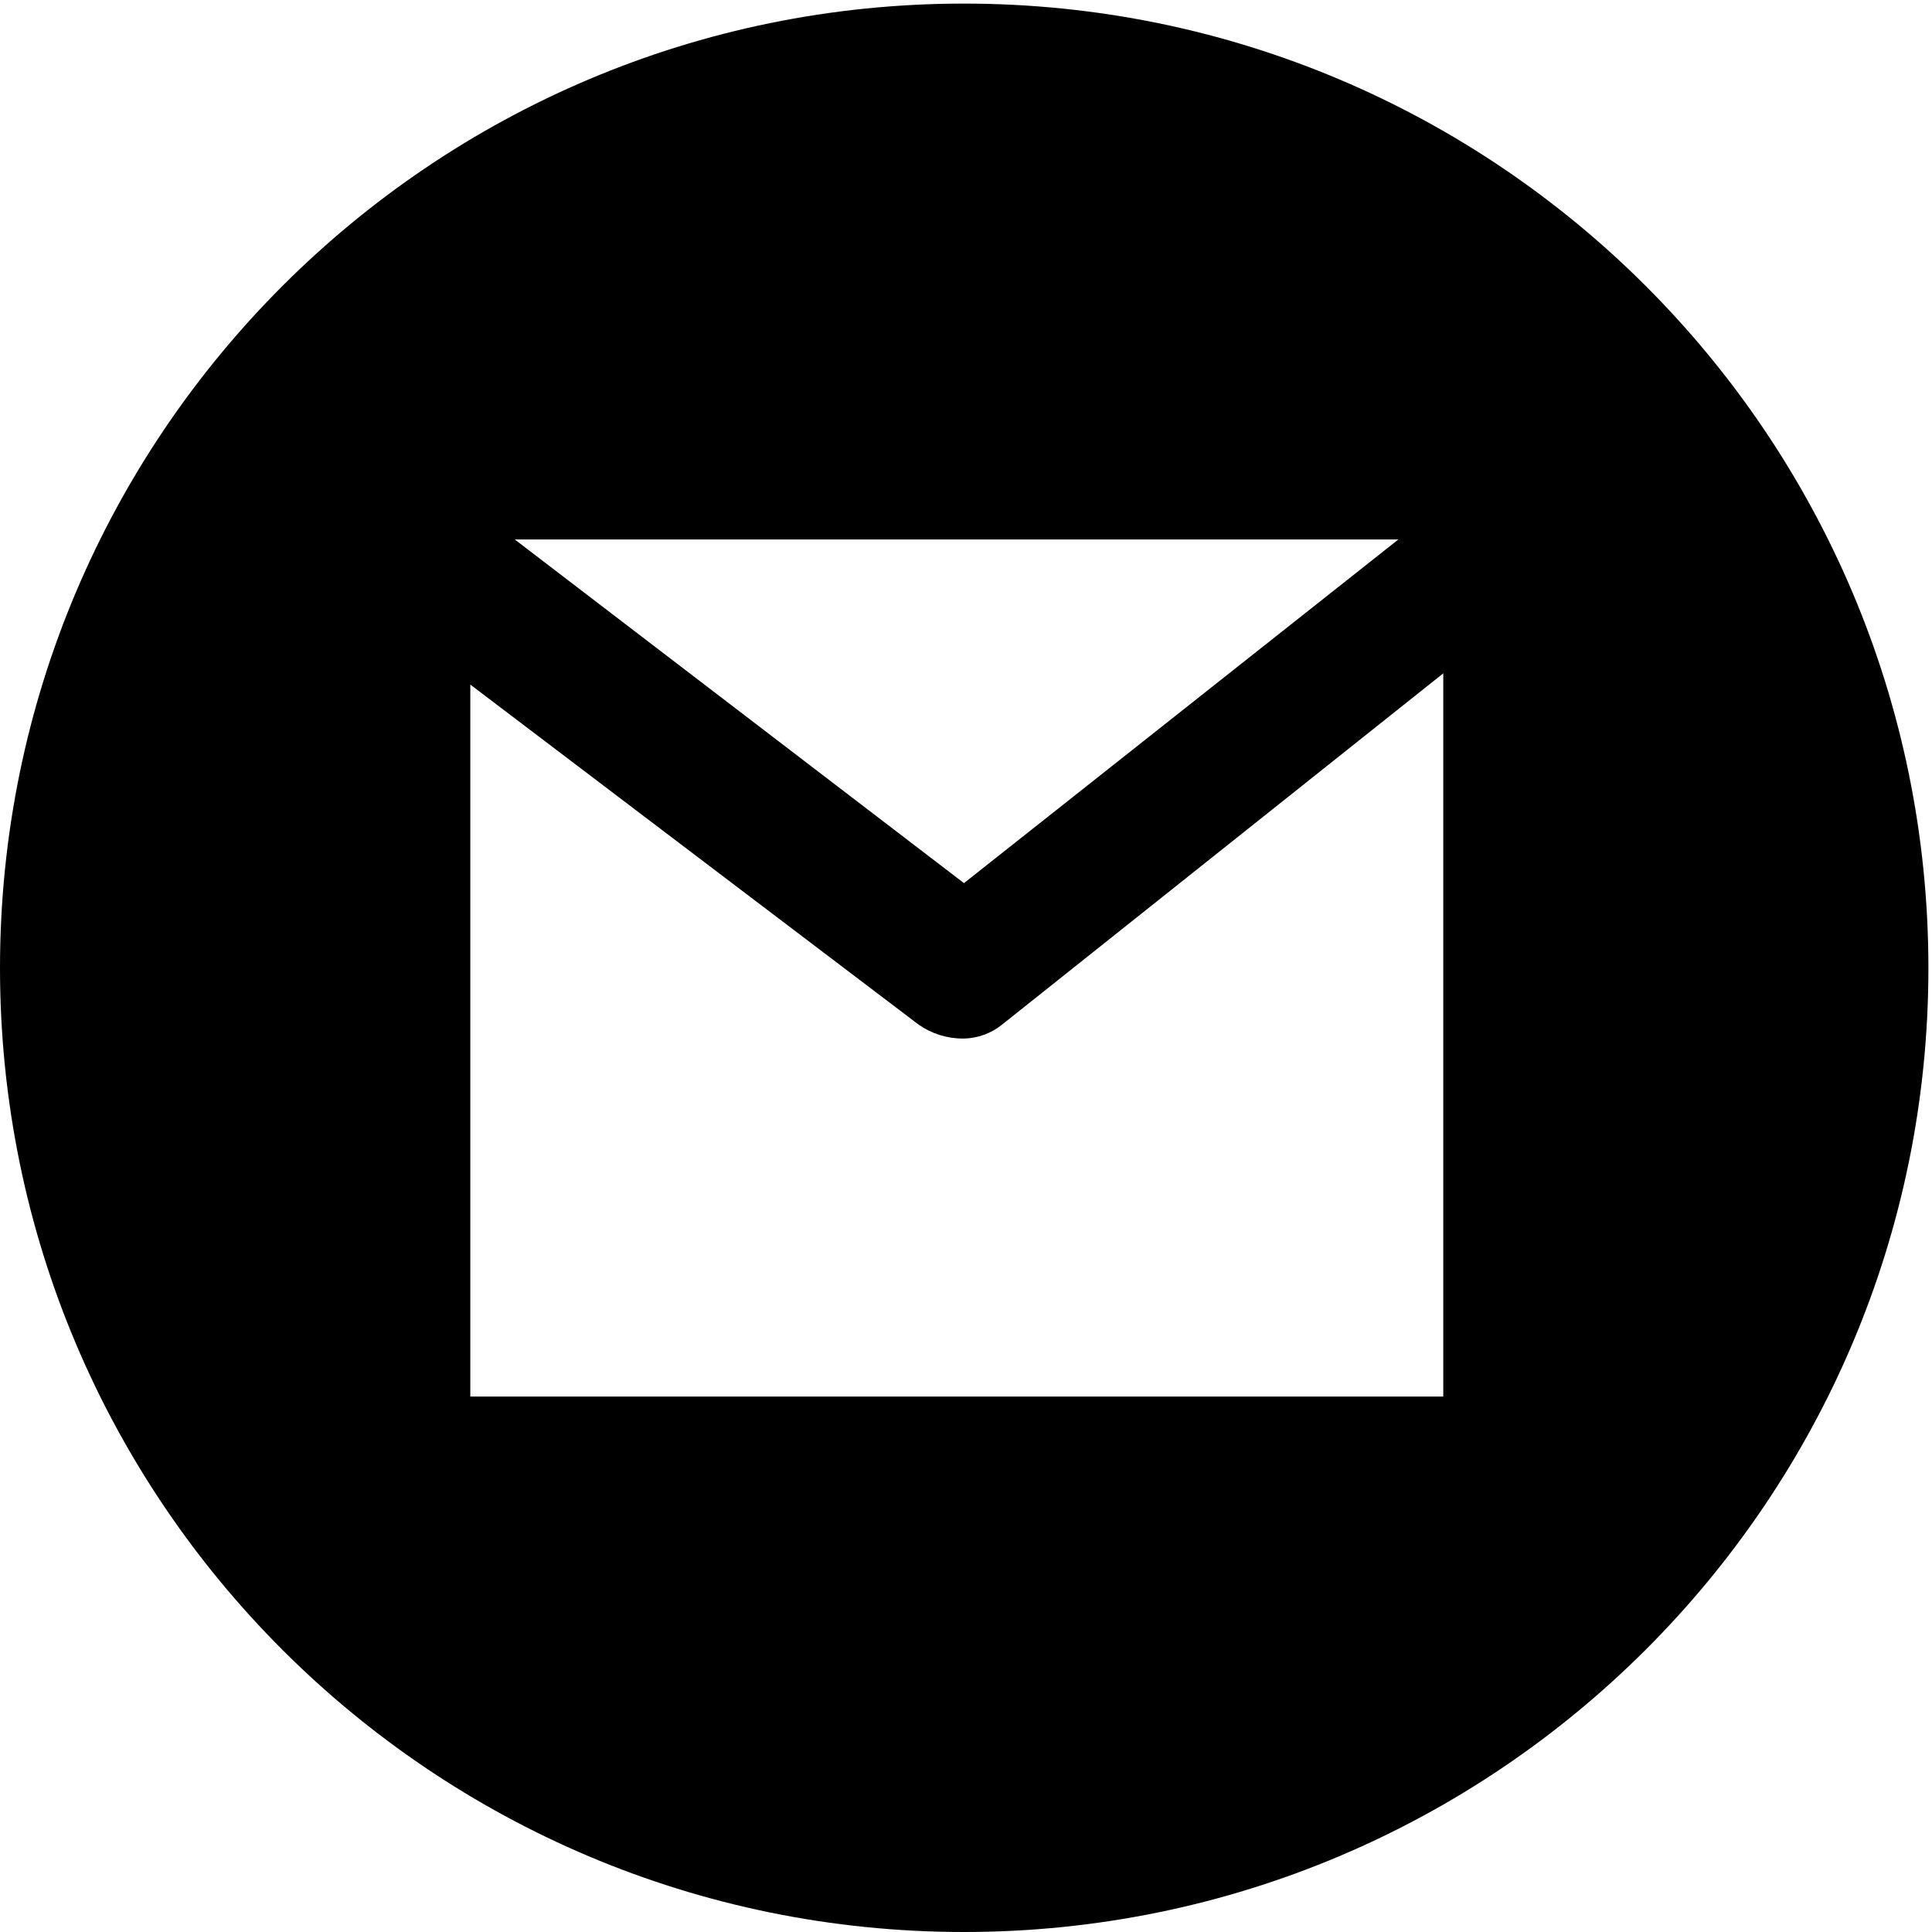
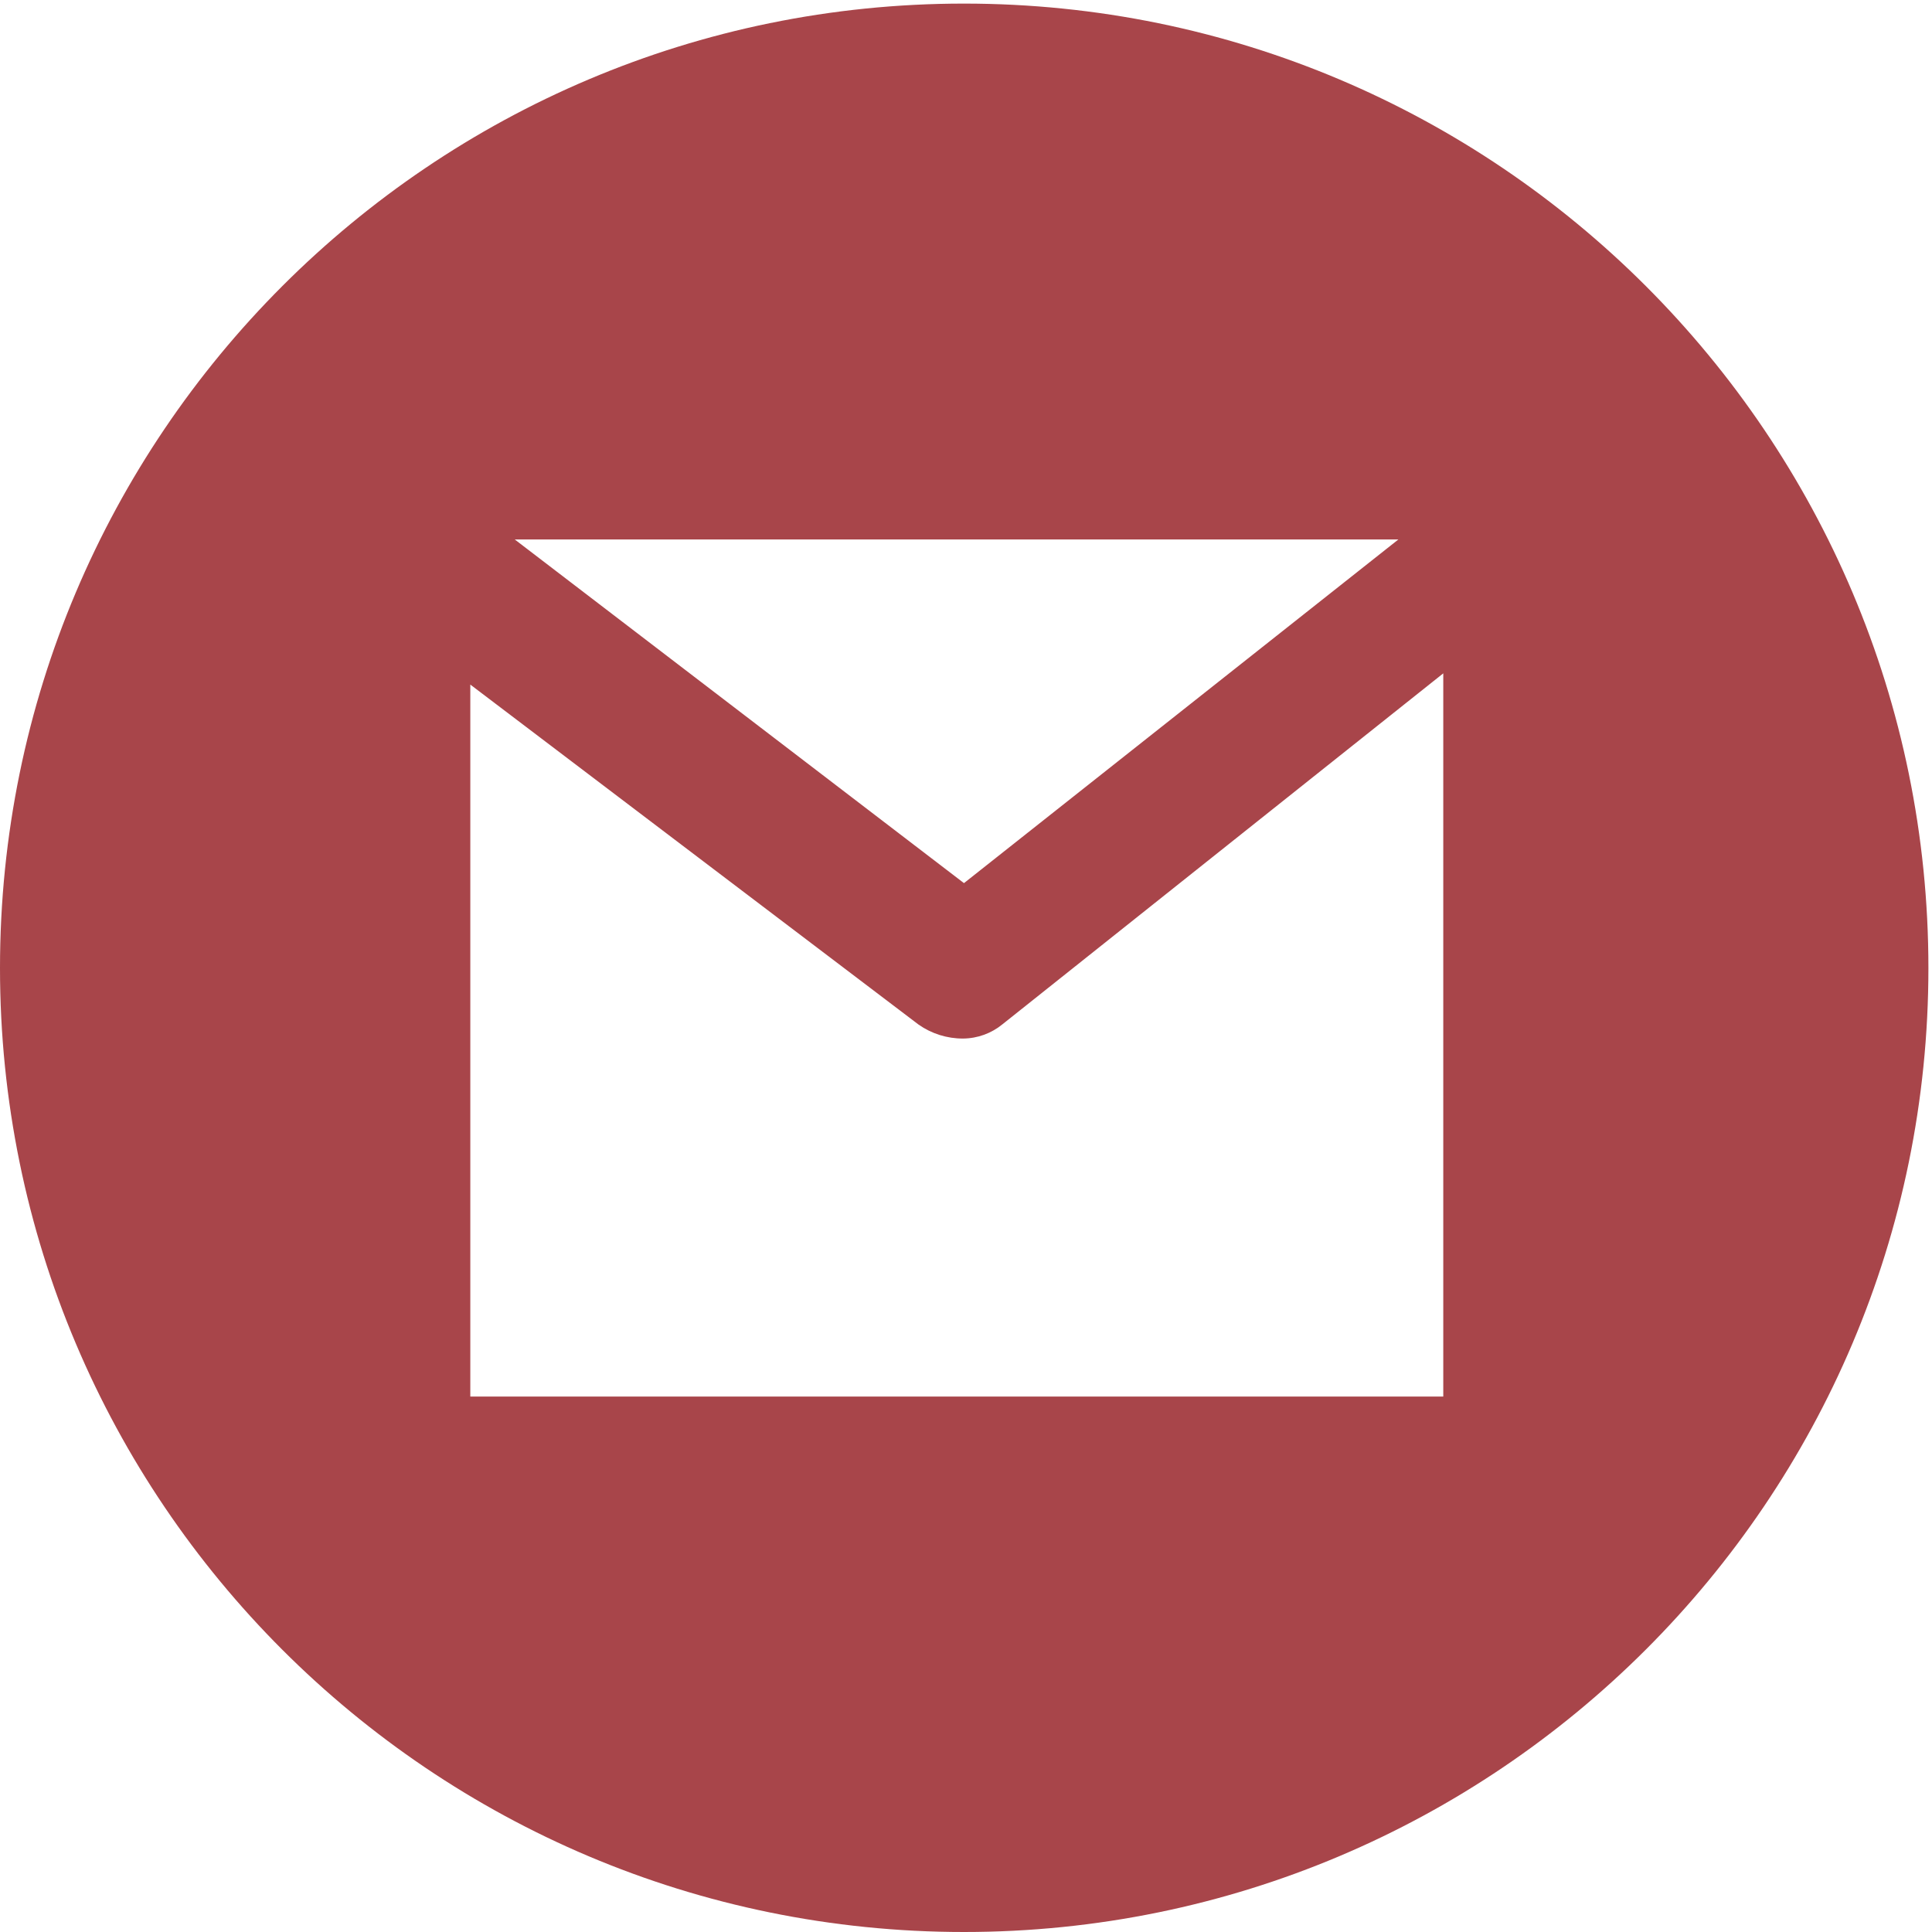
<svg xmlns="http://www.w3.org/2000/svg" width="430.1" height="430.1" viewBox="0 0 430.1 430.1">
-   <path fill="#000" d="M214.6.8C96.1.8 0 96.9 0 215.5s96.1 214.6 214.6 214.6S429.3 334 429.3 215.5 333.2.8 214.6.8zm96.7 119.3l-96.7 76.5-100-76.5zm10 190.8H104.7V152.4l99.8 75.7a17.1 17.1 0 0 0 9.9 3.1 14 14 0 0 0 8.8-3.2l98.1-78.1z" />
+   <path fill="#a8454a" d="M214.6.8C96.1.8 0 96.9 0 215.5s96.1 214.6 214.6 214.6S429.3 334 429.3 215.5 333.2.8 214.6.8zm96.7 119.3l-96.7 76.5-100-76.5zm10 190.8H104.7V152.4l99.8 75.7a17.1 17.1 0 0 0 9.9 3.1 14 14 0 0 0 8.8-3.2l98.1-78.1z" />
</svg>
